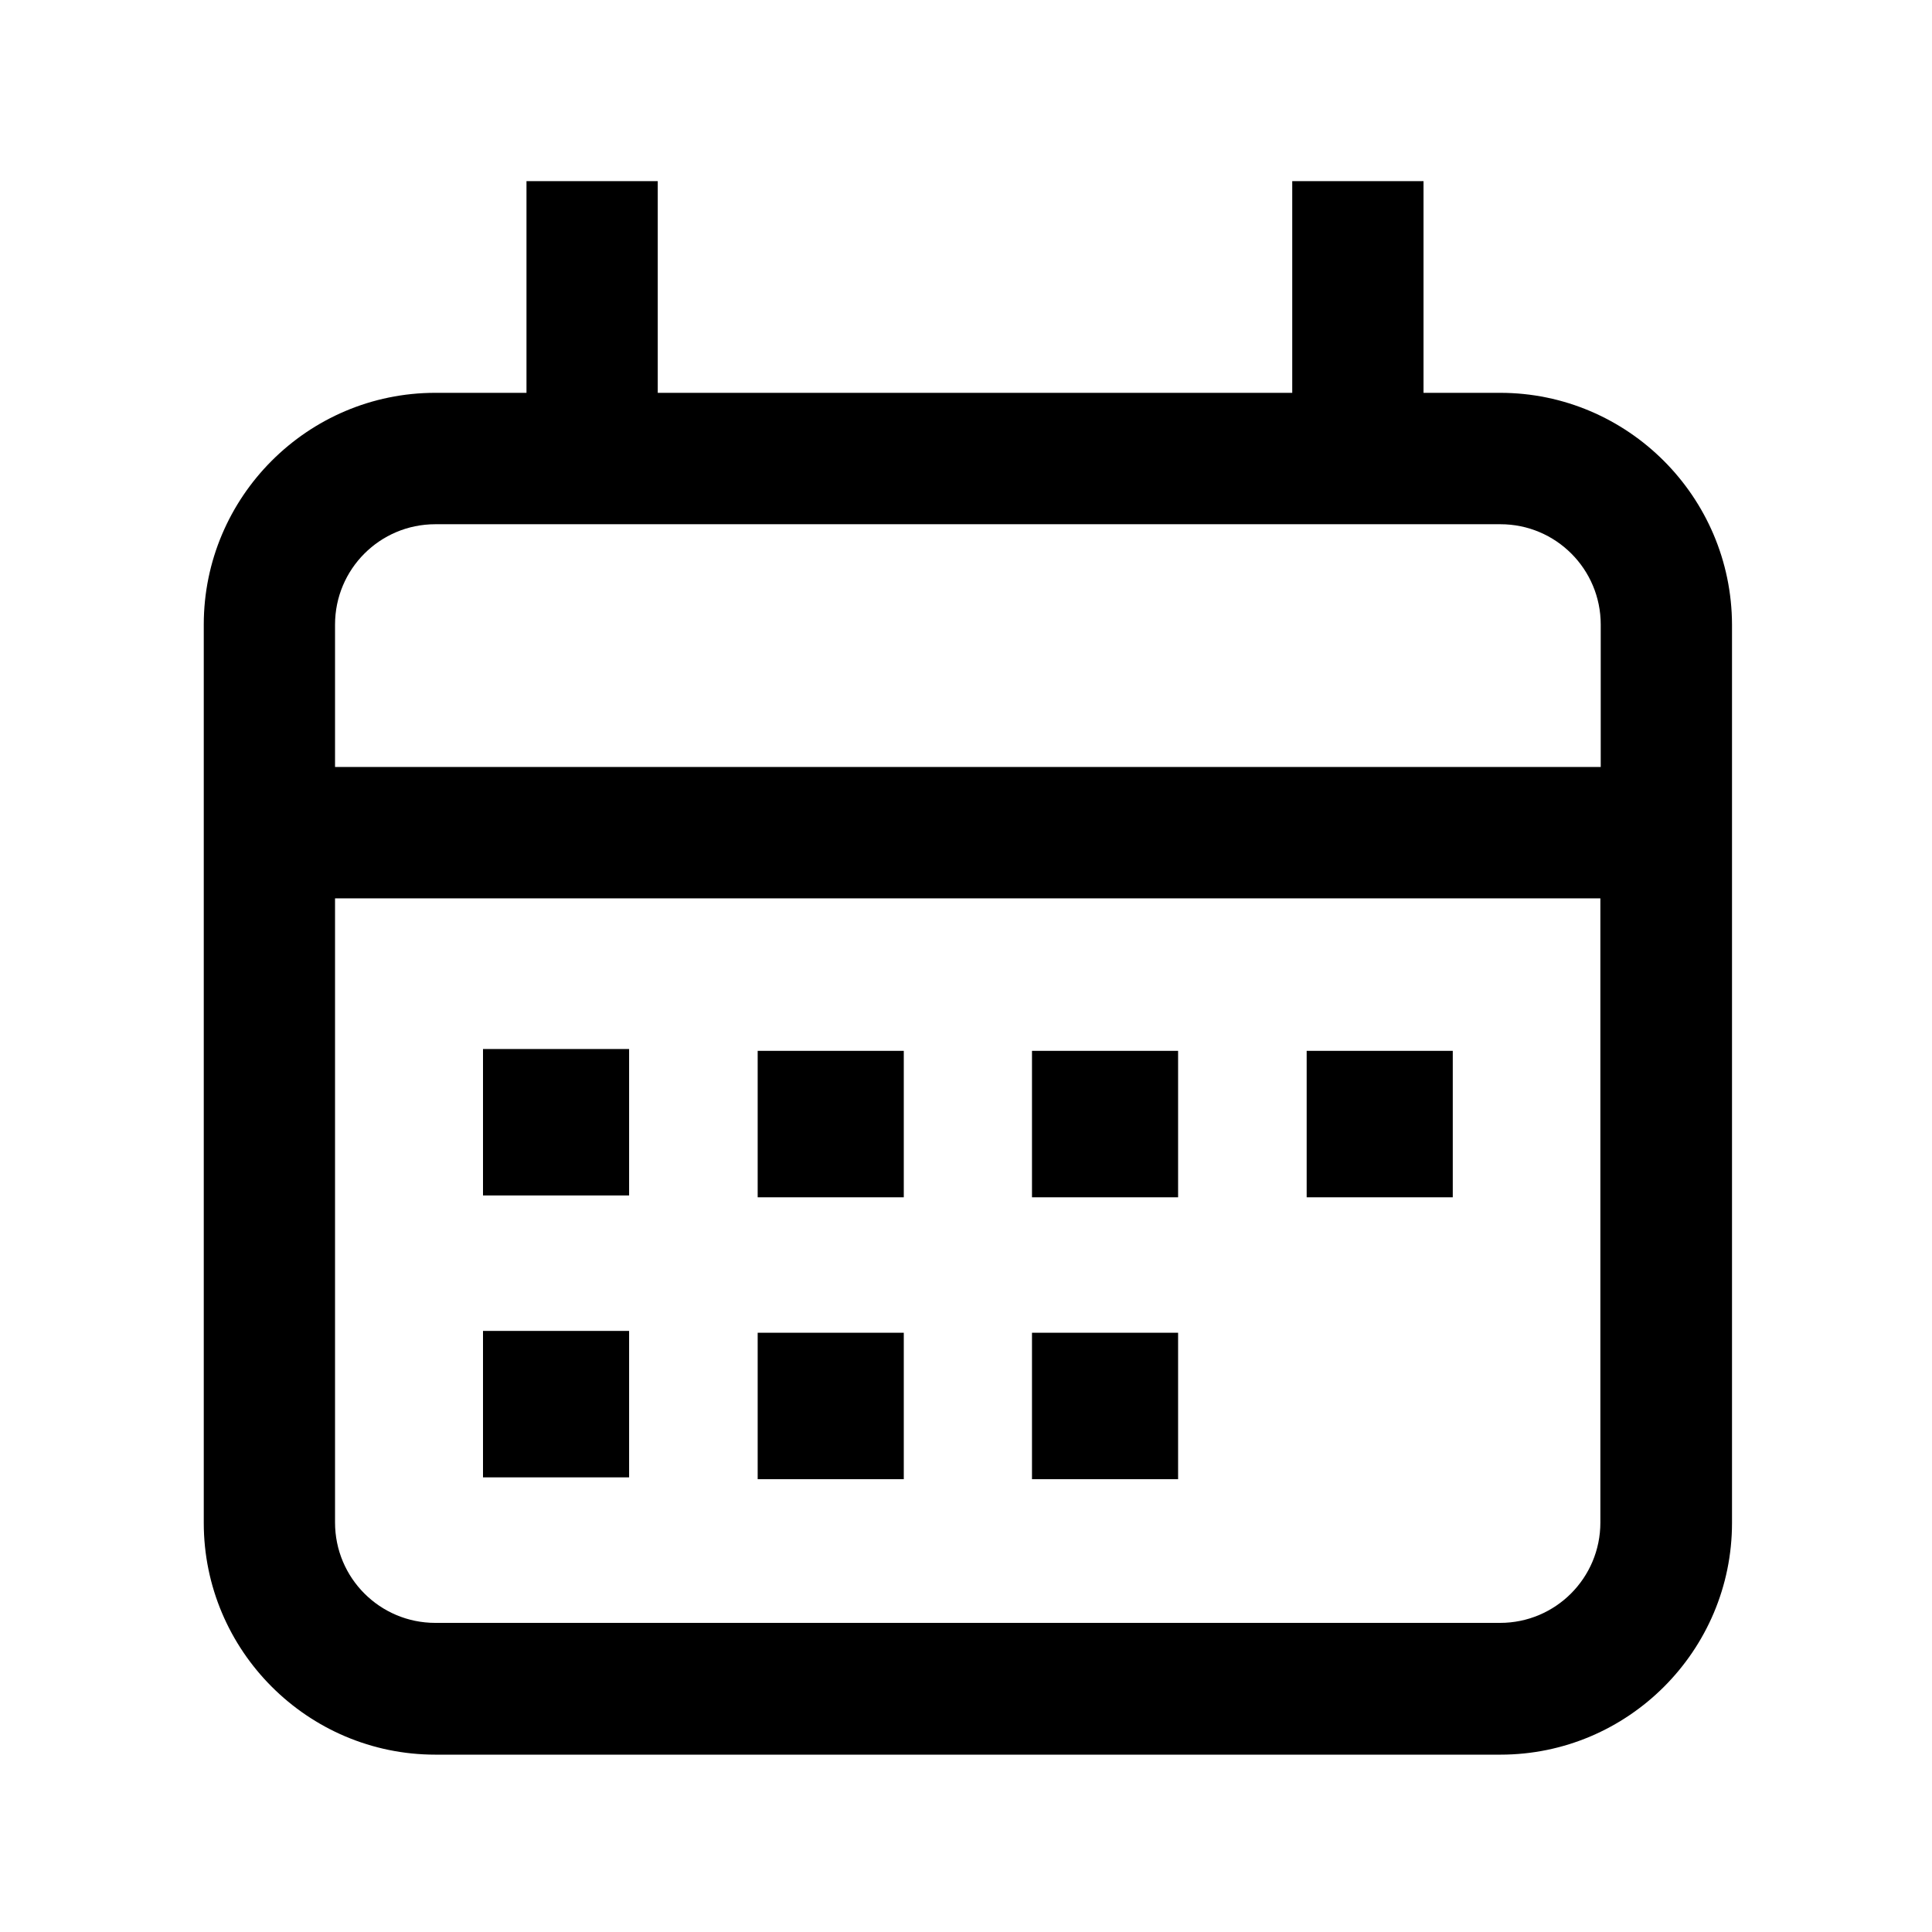
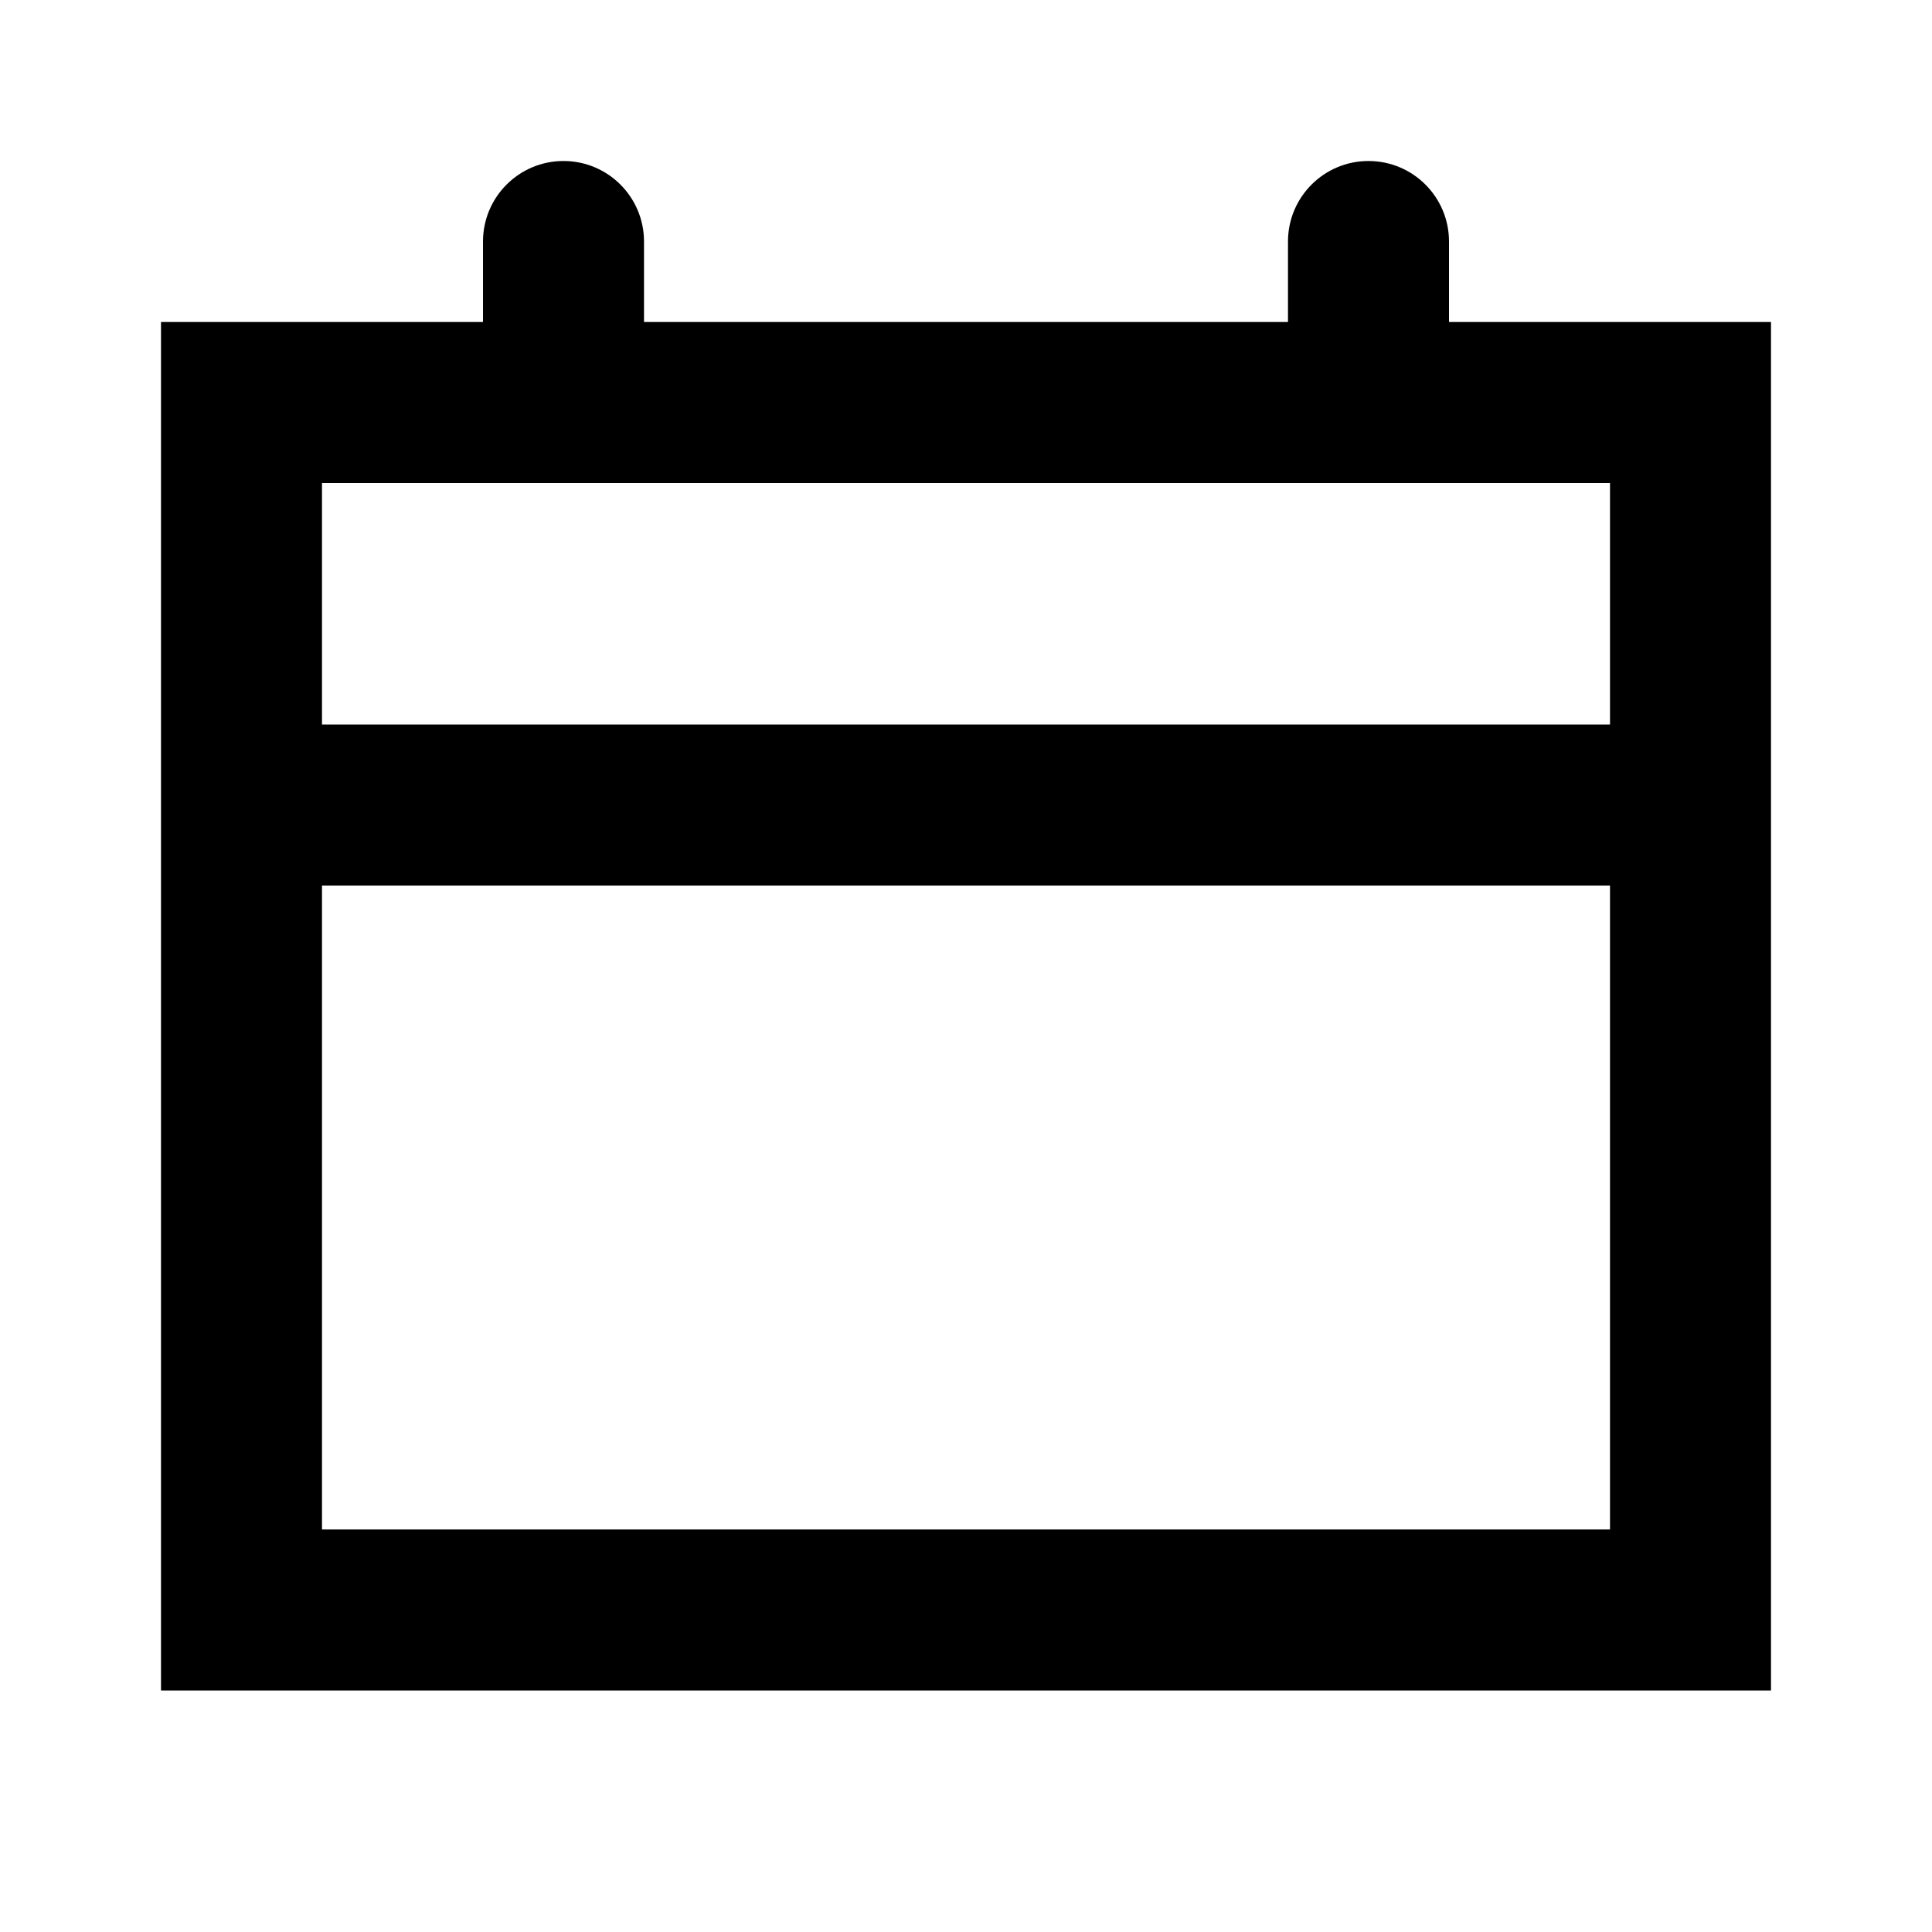
- <svg xmlns="http://www.w3.org/2000/svg" viewBox="0 0 512 512">
-   <path d="M115.364 465C81.541 465 54 437.432 54 403.577V165.526c0-33.855 27.541-61.423 61.364-61.423h24.159V48h34.788v56.103h168.146V48h34.789v56.103h20.294c33.822 0 61.363 27.568 61.46 61.423v238.051C459 437.432 431.459 465 397.636 465H115.364zm-26.575-61.52c0 14.703 11.886 26.601 26.575 26.601H397.54c14.688 0 26.575-11.898 26.575-26.601V238.073H88.789V403.48zm26.575-264.554c-14.689 0-26.575 11.897-26.575 26.6v37.725H424.21v-37.725c0-14.703-11.886-26.6-26.575-26.6H115.364z" />
-   <path d="M128 278h38.719v38.809H128V278zm72.792.485h38.72v38.809h-38.72v-38.809zm72.696 0h38.72v38.809h-38.72v-38.809zm72.793 0H385v38.809h-38.719v-38.809zM128 352.706h38.719v38.809H128v-38.809zm72.792.485h38.72V392h-38.72v-38.809zm72.696 0h38.72V392h-38.72v-38.809z" />
+ <svg xmlns="http://www.w3.org/2000/svg" viewBox="0 0 128 128">
+   <path fill-rule="evenodd" clip-rule="evenodd" d="M90.667 10.667A5.333 5.333 0 0196 16v5.333h21.333V112H10.667V21.333H32V16a5.333 5.333 0 0110.667 0v5.333h42.666V16a5.333 5.333 0 015.334-5.333zm16 48H21.333v42.666h85.334V58.667zm0-26.667H21.333v16h85.334V32z" />
</svg>
